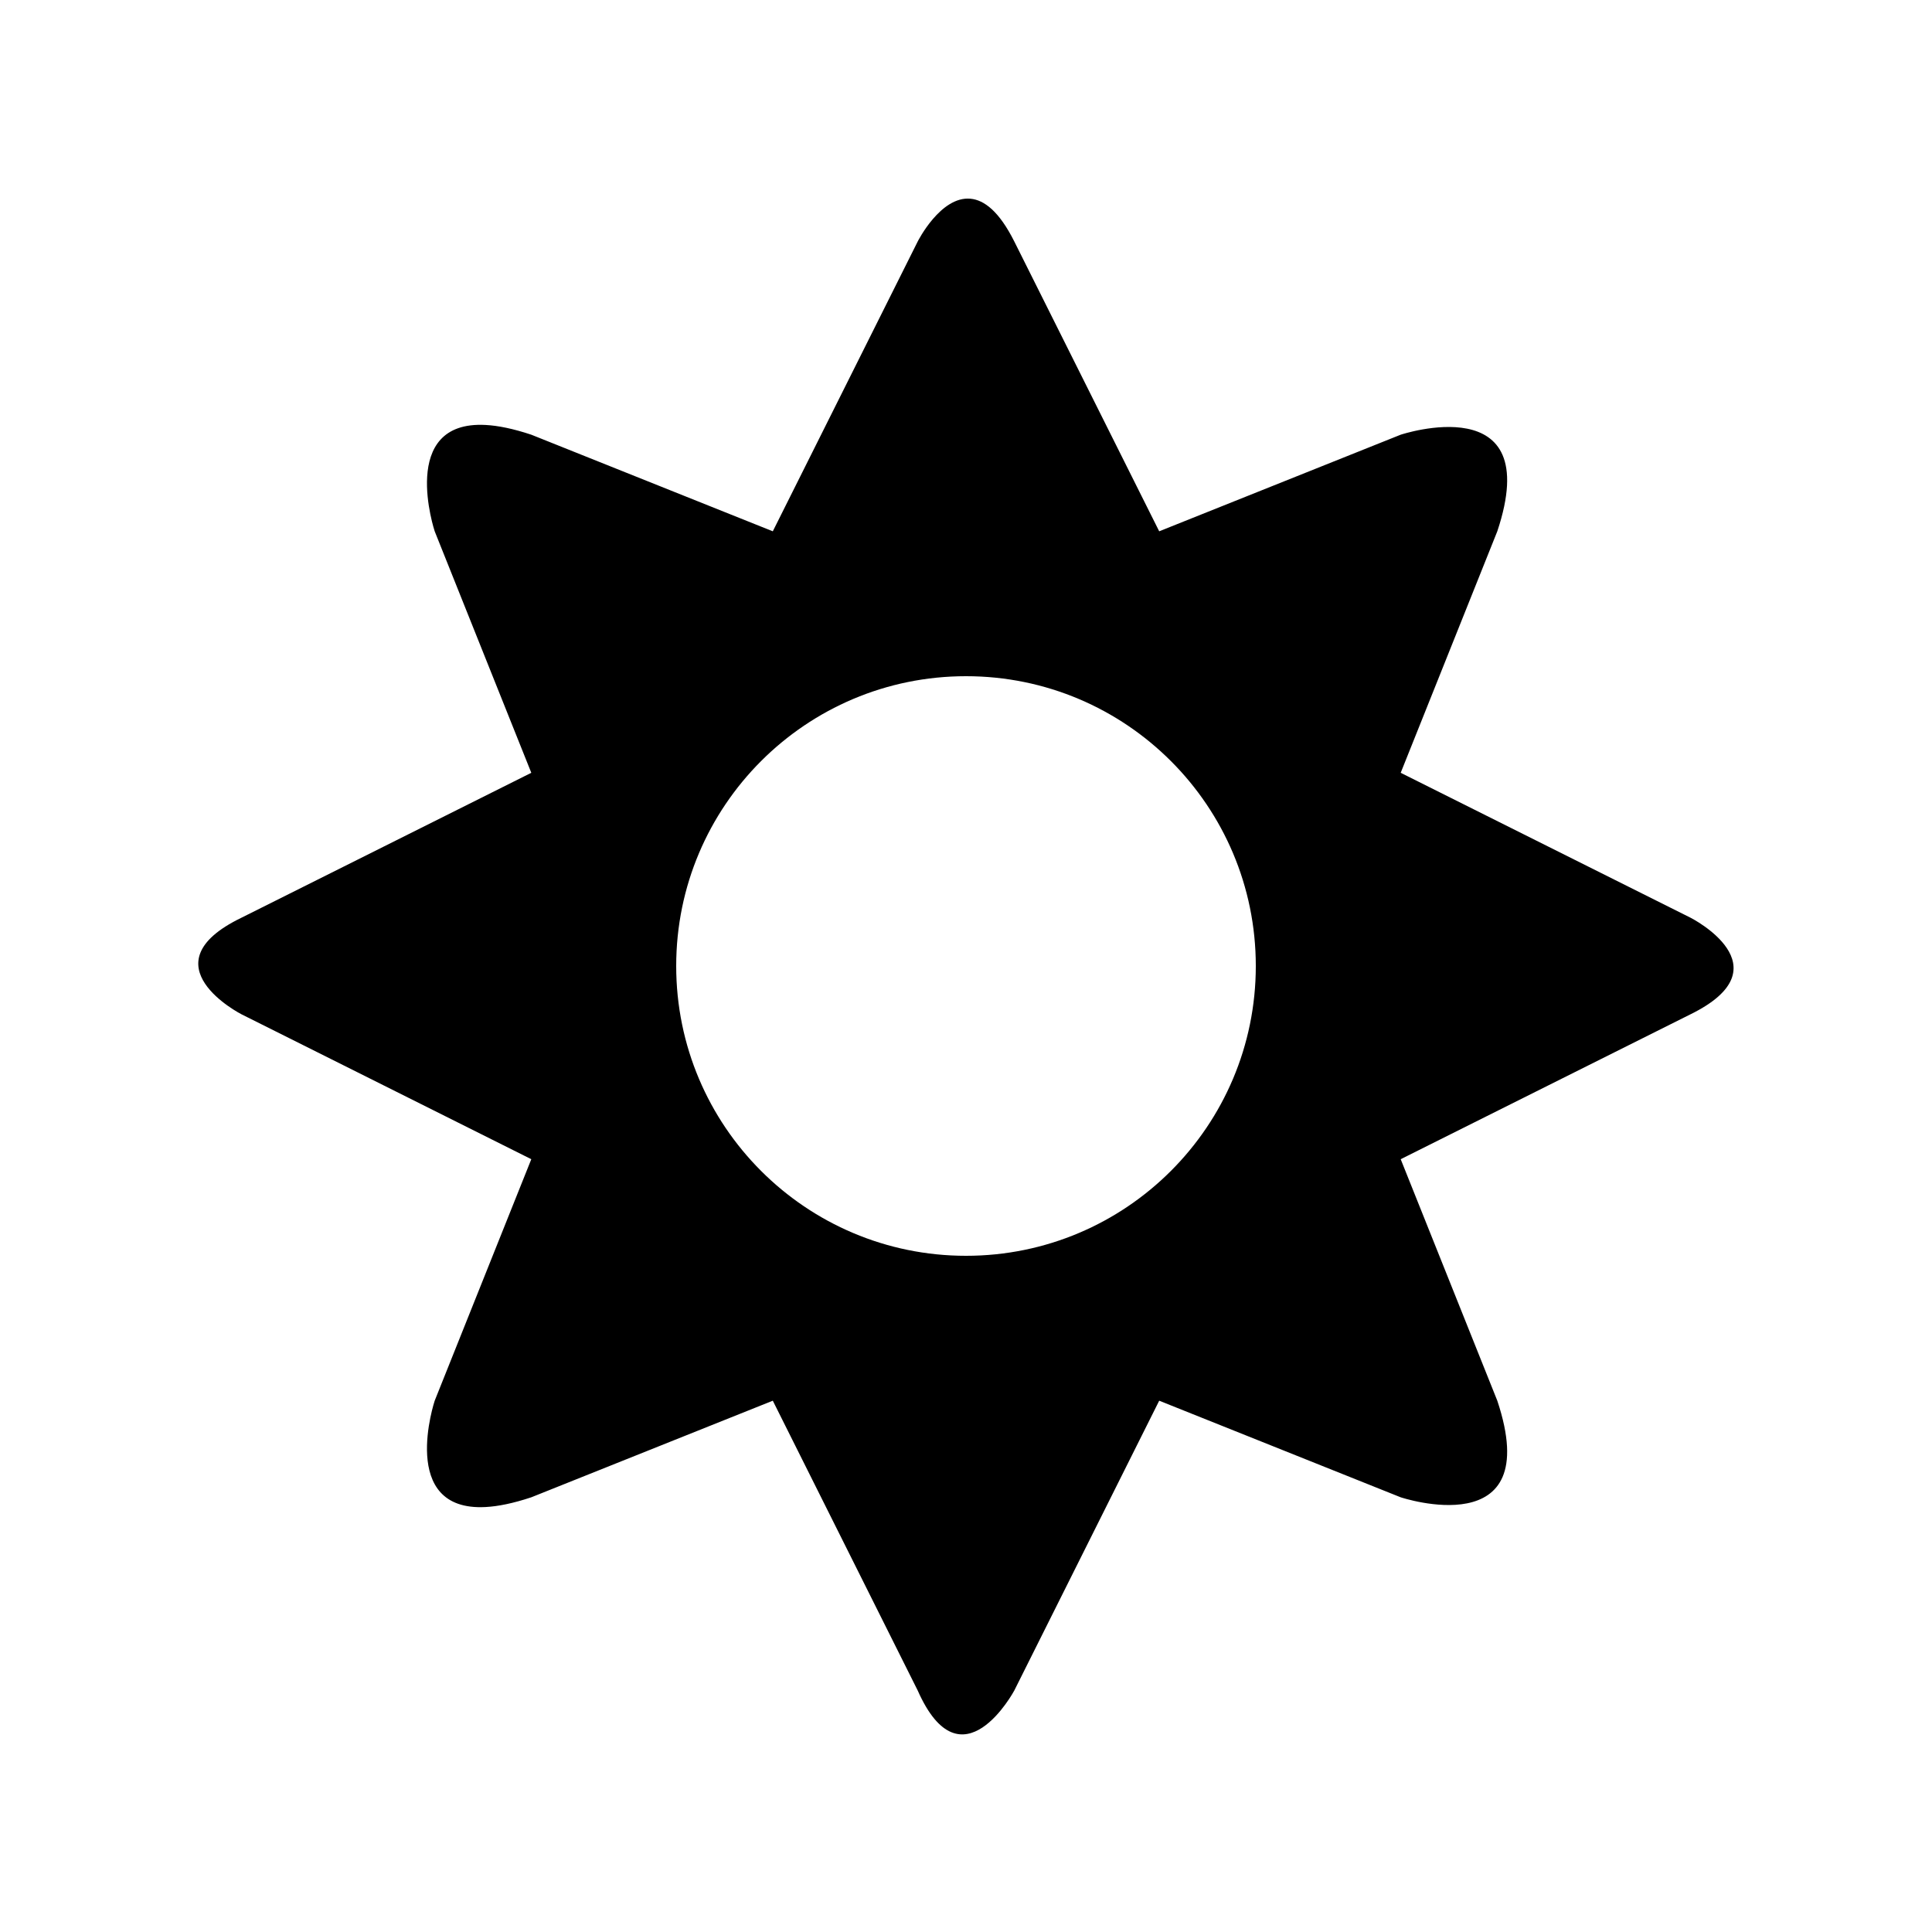
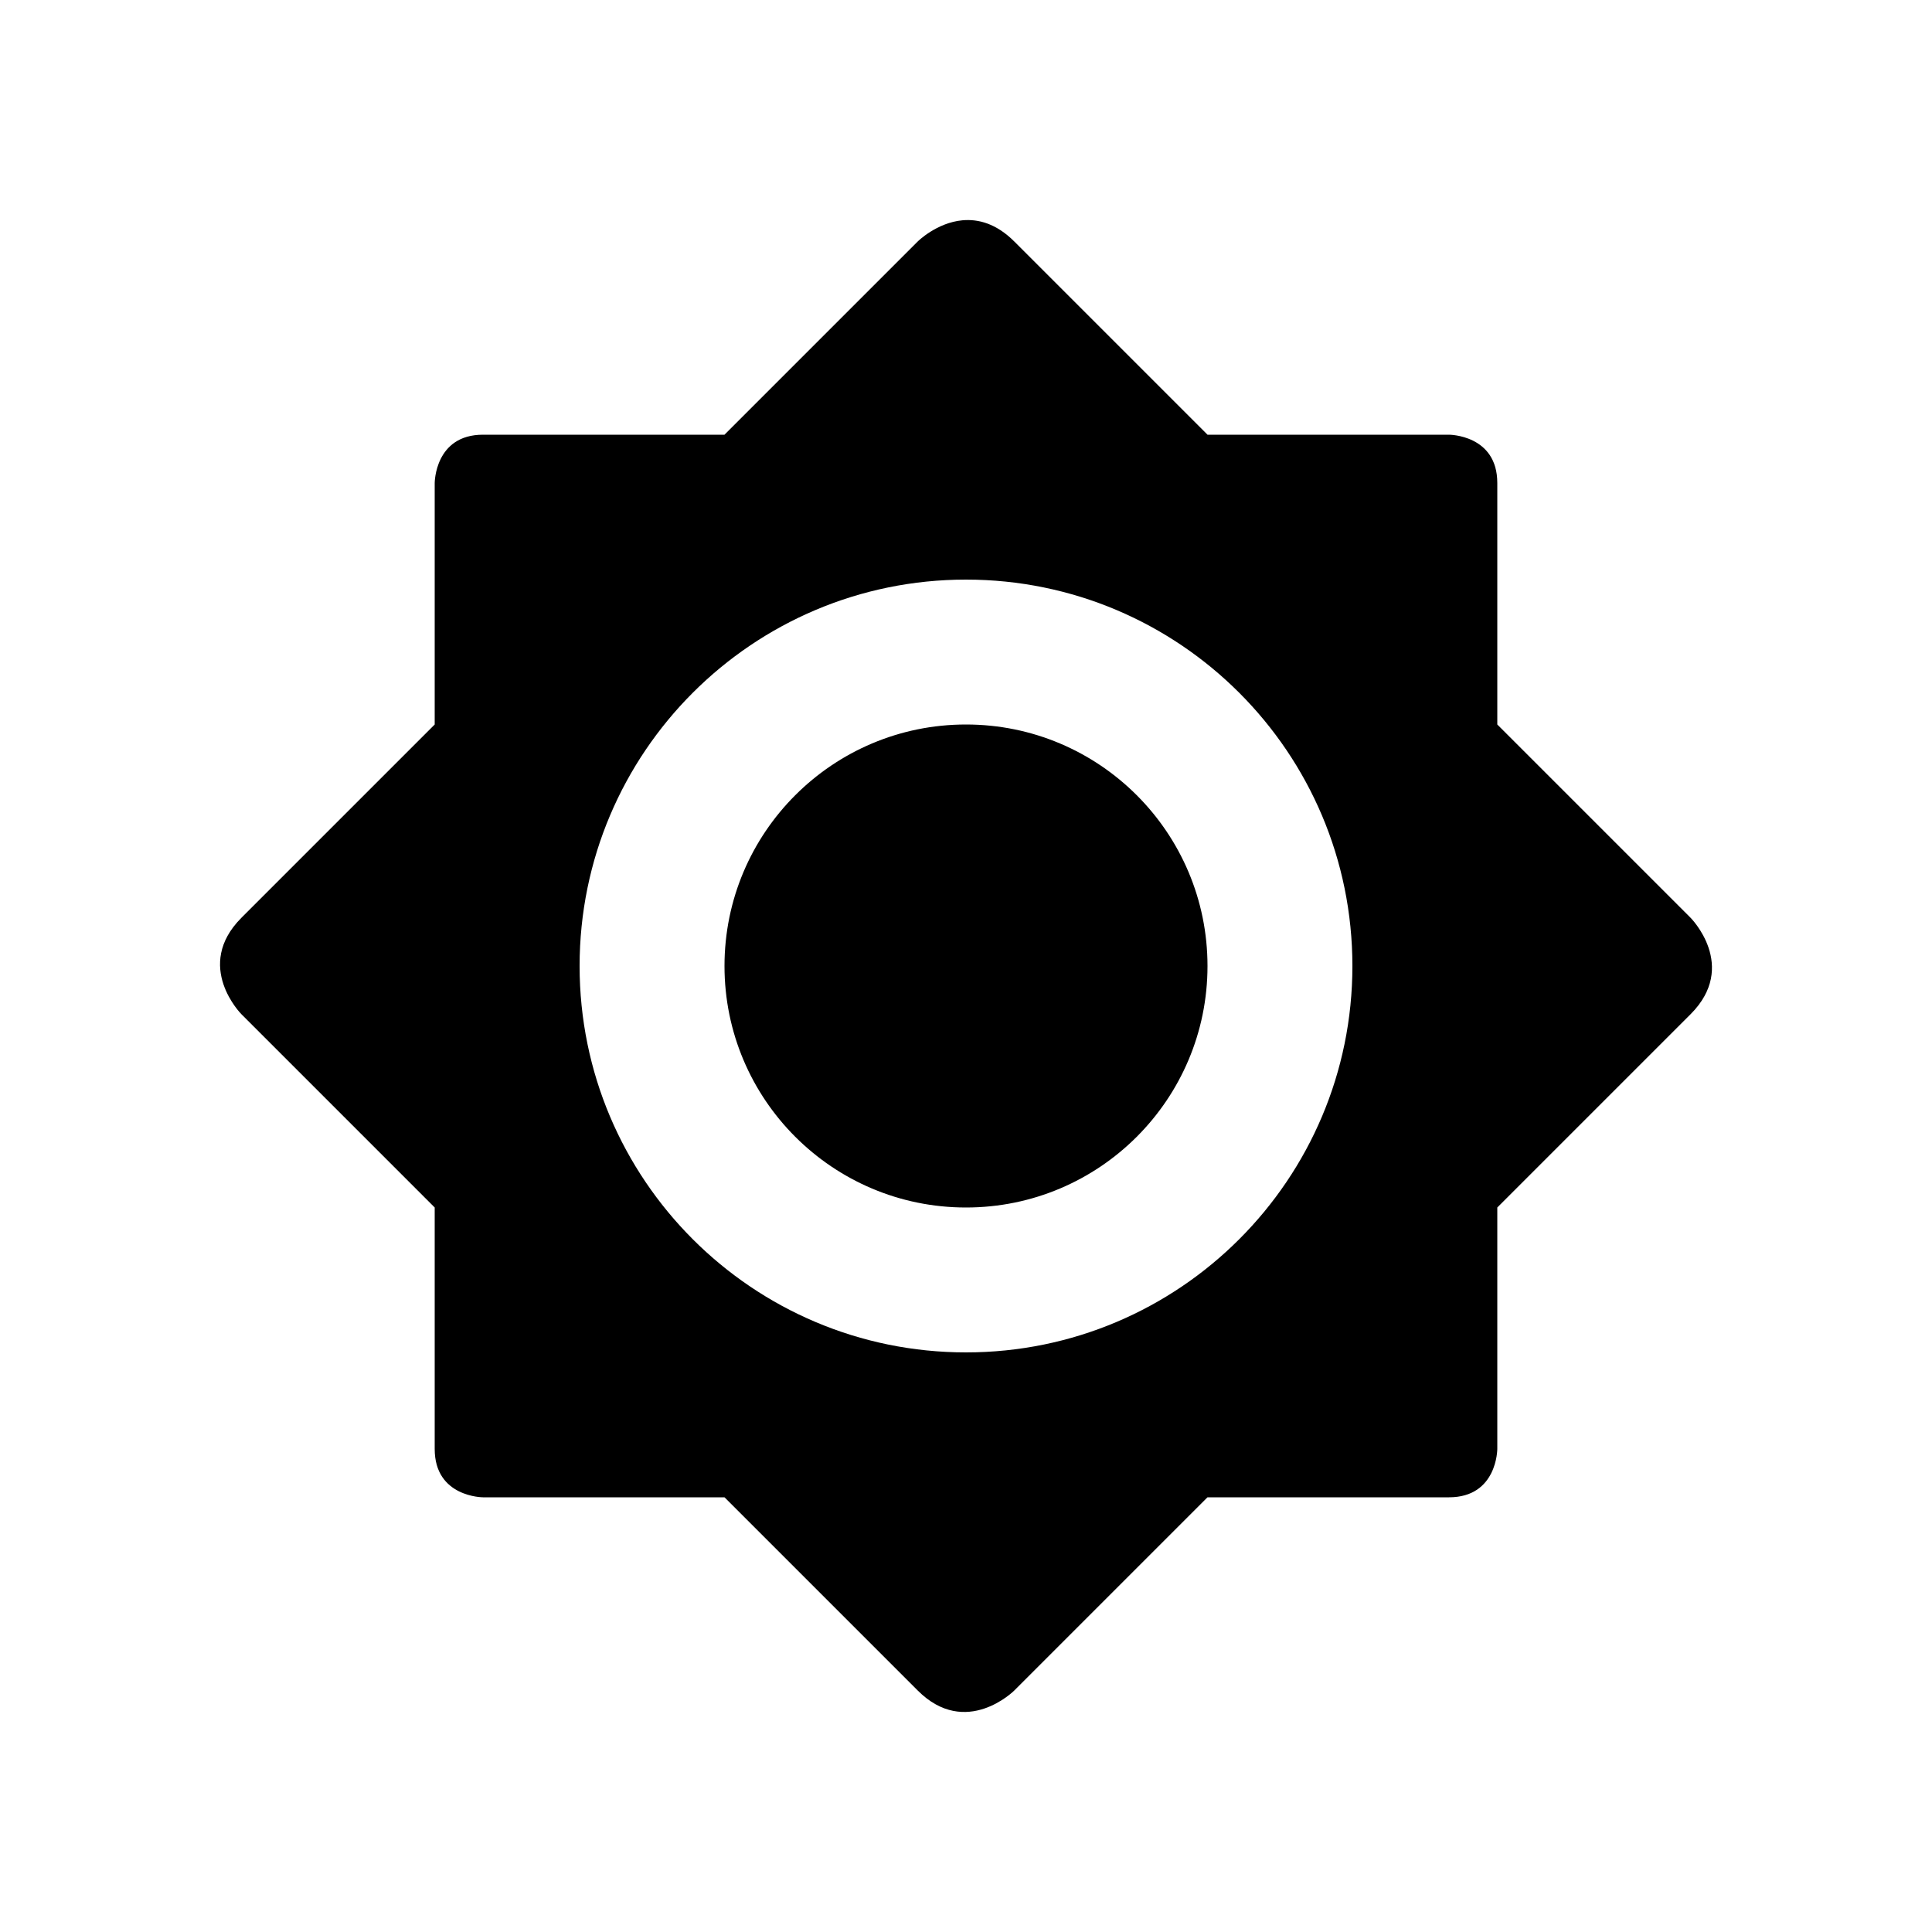
<svg xmlns="http://www.w3.org/2000/svg" id="svg4" viewBox="0 0 50 50" version="1.1" width="50" height="50">
  <defs id="defs8" />
-   <path id="path816" d="M 25.117,5.143 C 24.342,5.069 23.75,6.25 23.75,6.25 L 20,13.75 13.75,11.25 C 13.281,11.094 12.891,11.015 12.566,10.998 10.293,10.878 11.25,13.75 11.25,13.75 l 2.5,6.25 -7.5,3.75 c -2.517,1.216 0,2.5 0,2.5 l 7.5,3.75 -2.5,6.25 c 0,0 -0.957,2.872 1.316,2.752 C 12.891,38.985 13.281,38.906 13.75,38.75 l 6.25,-2.5 3.75,7.5 c 1.132,2.556 2.5,0 2.5,0 l 3.75,-7.5 6.25,2.5 c 0,0 3.75,1.25 2.5,-2.5 l -2.5,-6.25 7.5,-3.75 c 2.508,-1.233 0,-2.5 0,-2.5 L 36.25,20 38.75,13.75 C 40,10 36.25,11.25 36.25,11.25 L 30,13.75 26.25,6.25 C 25.859,5.469 25.47,5.176 25.117,5.143 Z M 25,17.5 A 7.5,7.5 0 0 1 32.5,25 7.5,7.5 0 0 1 25,32.5 7.5,7.5 0 0 1 17.5,25 7.5,7.5 0 0 1 25,17.5 Z" />
+   <path id="path896" d="M 24.91,5.701 C 24.239,5.762 23.75,6.25 23.75,6.25 l -5,5 H 12.5 c -1.25,0 -1.25,1.25 -1.25,1.25 v 6.25 l -5,5 c -1.25,1.25 0,2.5 0,2.5 l 5,5 v 6.25 c 0,1.25 1.25,1.25 1.25,1.25 h 6.25 l 5,5 c 1.25,1.25 2.5,0 2.5,0 l 5,-5 h 6.25 c 1.25,0 1.25,-1.25 1.25,-1.25 v -6.25 l 5,-5 c 1.25,-1.25 0,-2.5 0,-2.5 l -5,-5 V 12.5 c 0,-1.25 -1.25,-1.25 -1.25,-1.25 h -6.25 l -5,-5 C 25.781,5.781 25.313,5.665 24.91,5.701 Z M 25,15 A 10,10 0 0 1 35,25 10,10 0 0 1 25,35 10,10 0 0 1 15,25 10,10 0 0 1 25,15 Z m 0,3.75 A 6.25,6.25 0 0 0 18.75,25 6.25,6.25 0 0 0 25,31.25 6.25,6.25 0 0 0 31.25,25 6.25,6.25 0 0 0 25,18.75 Z" />
</svg>
